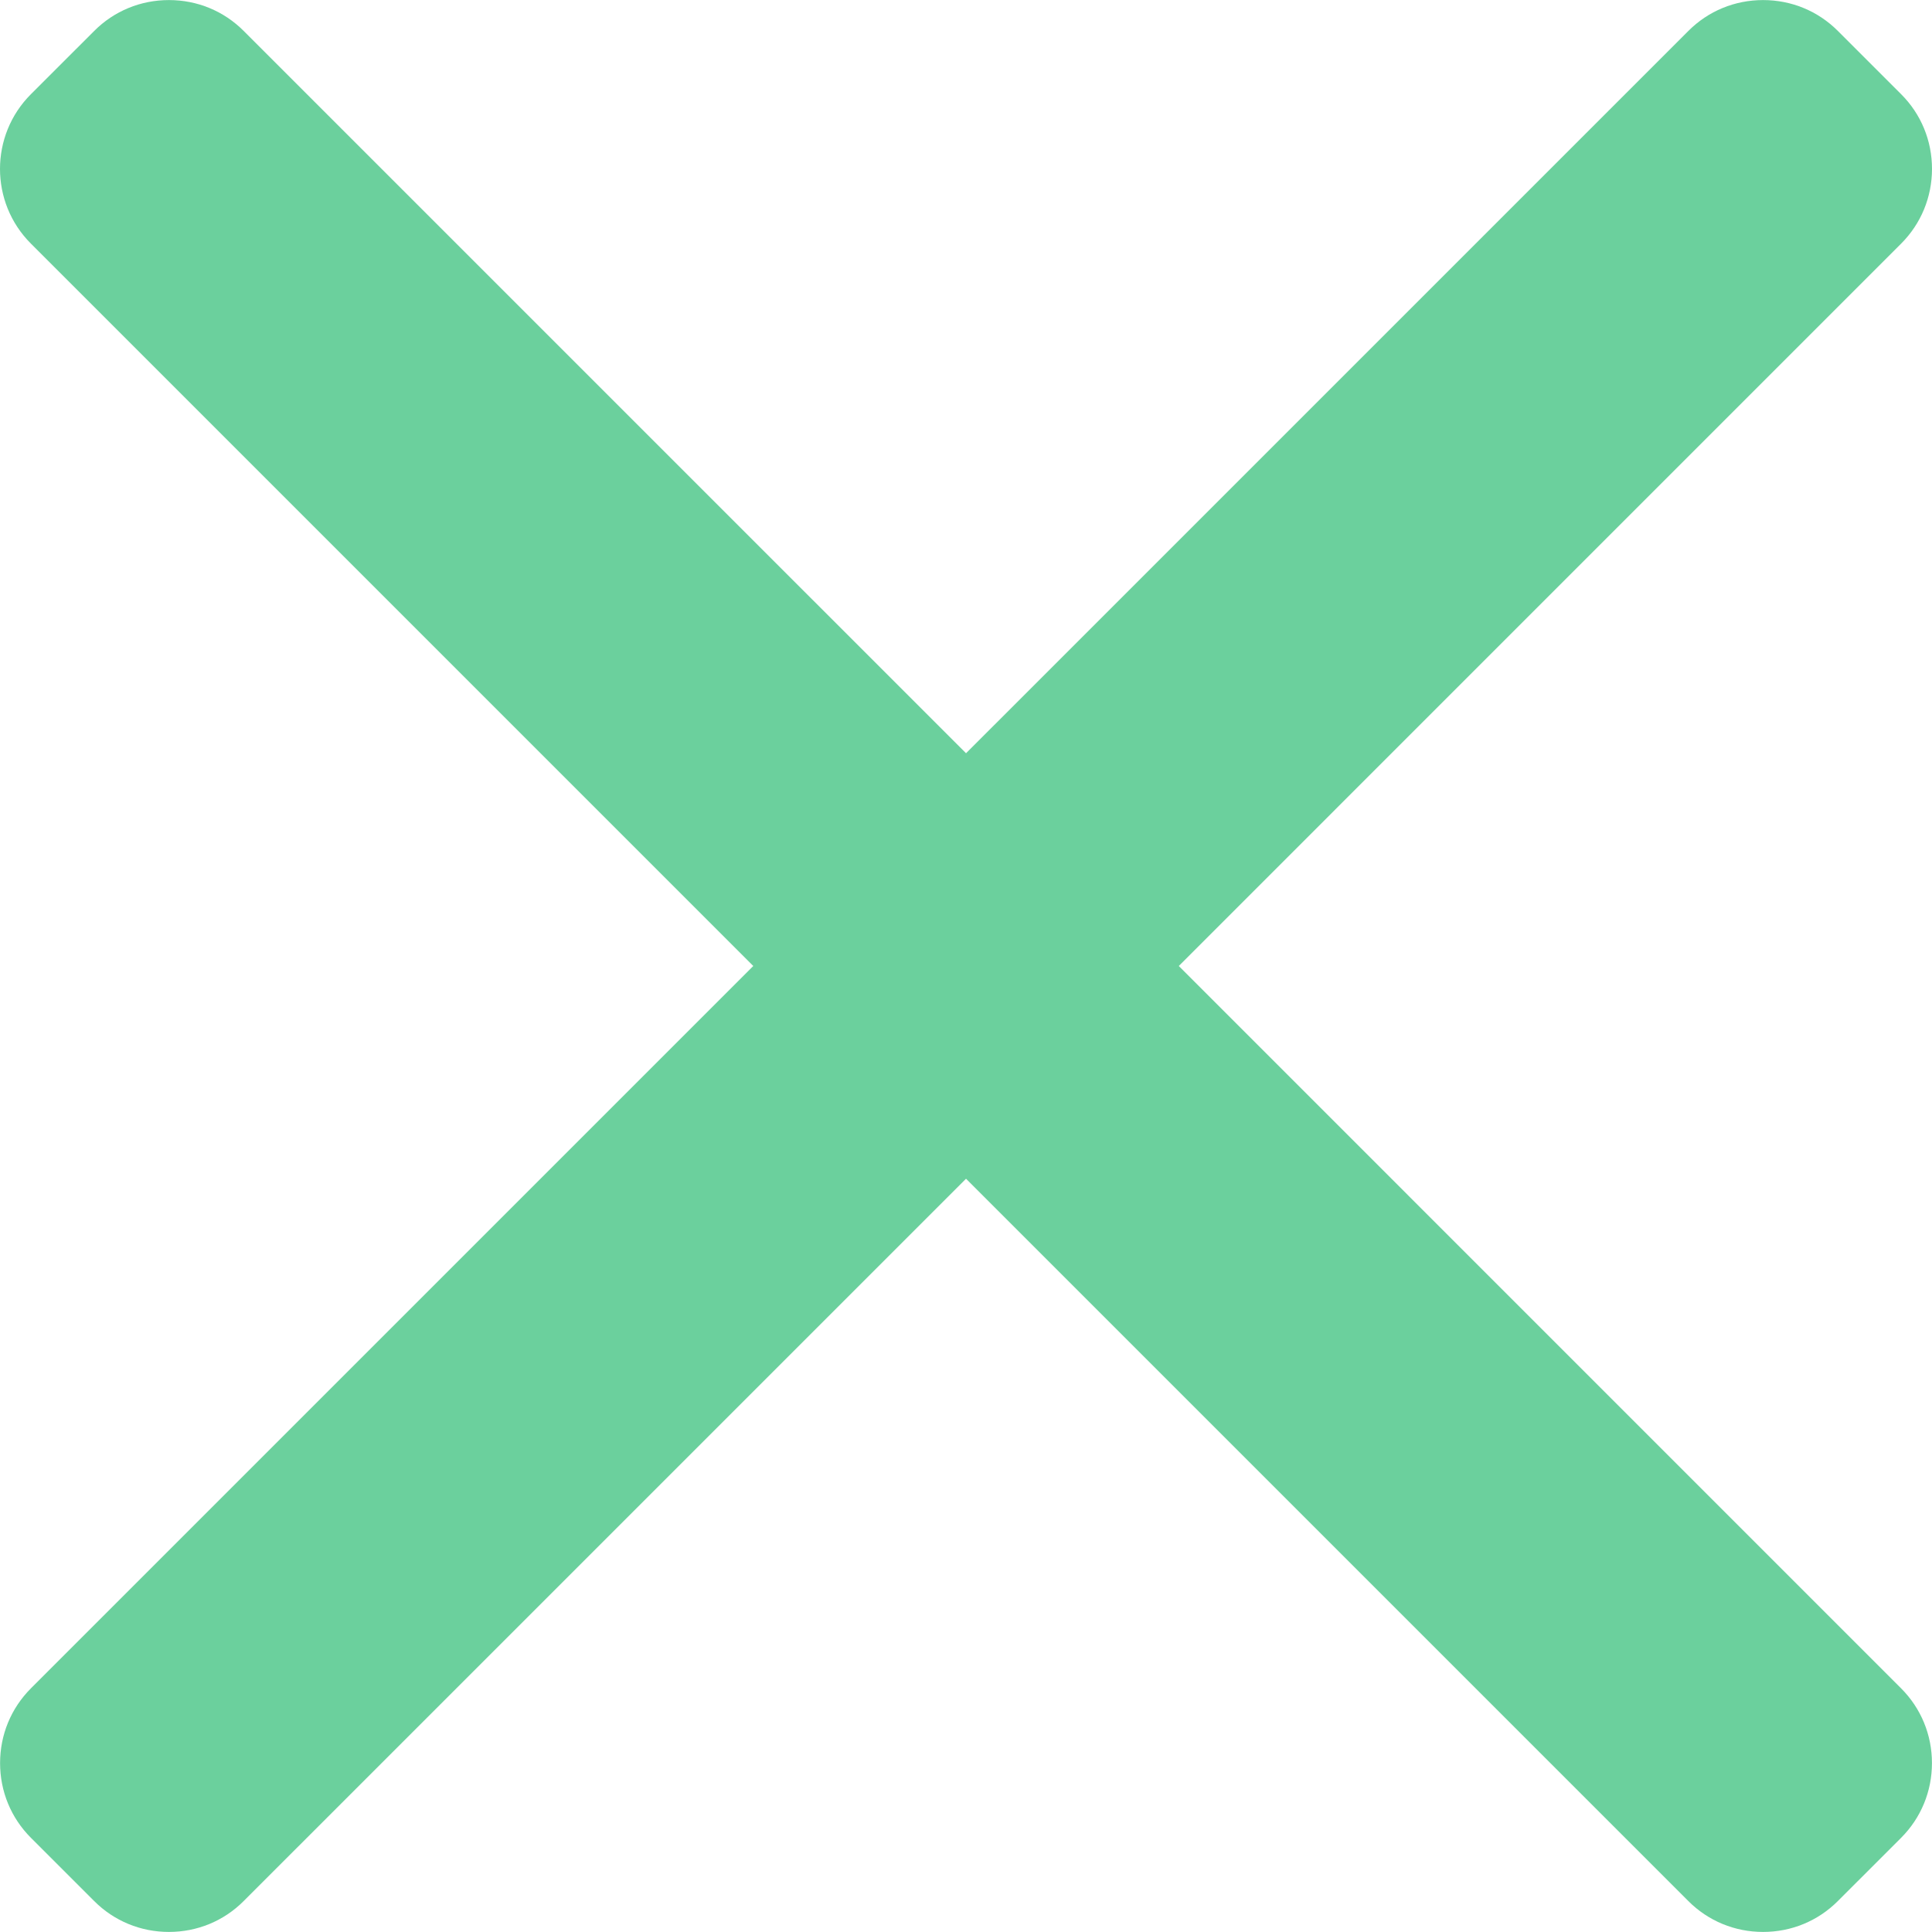
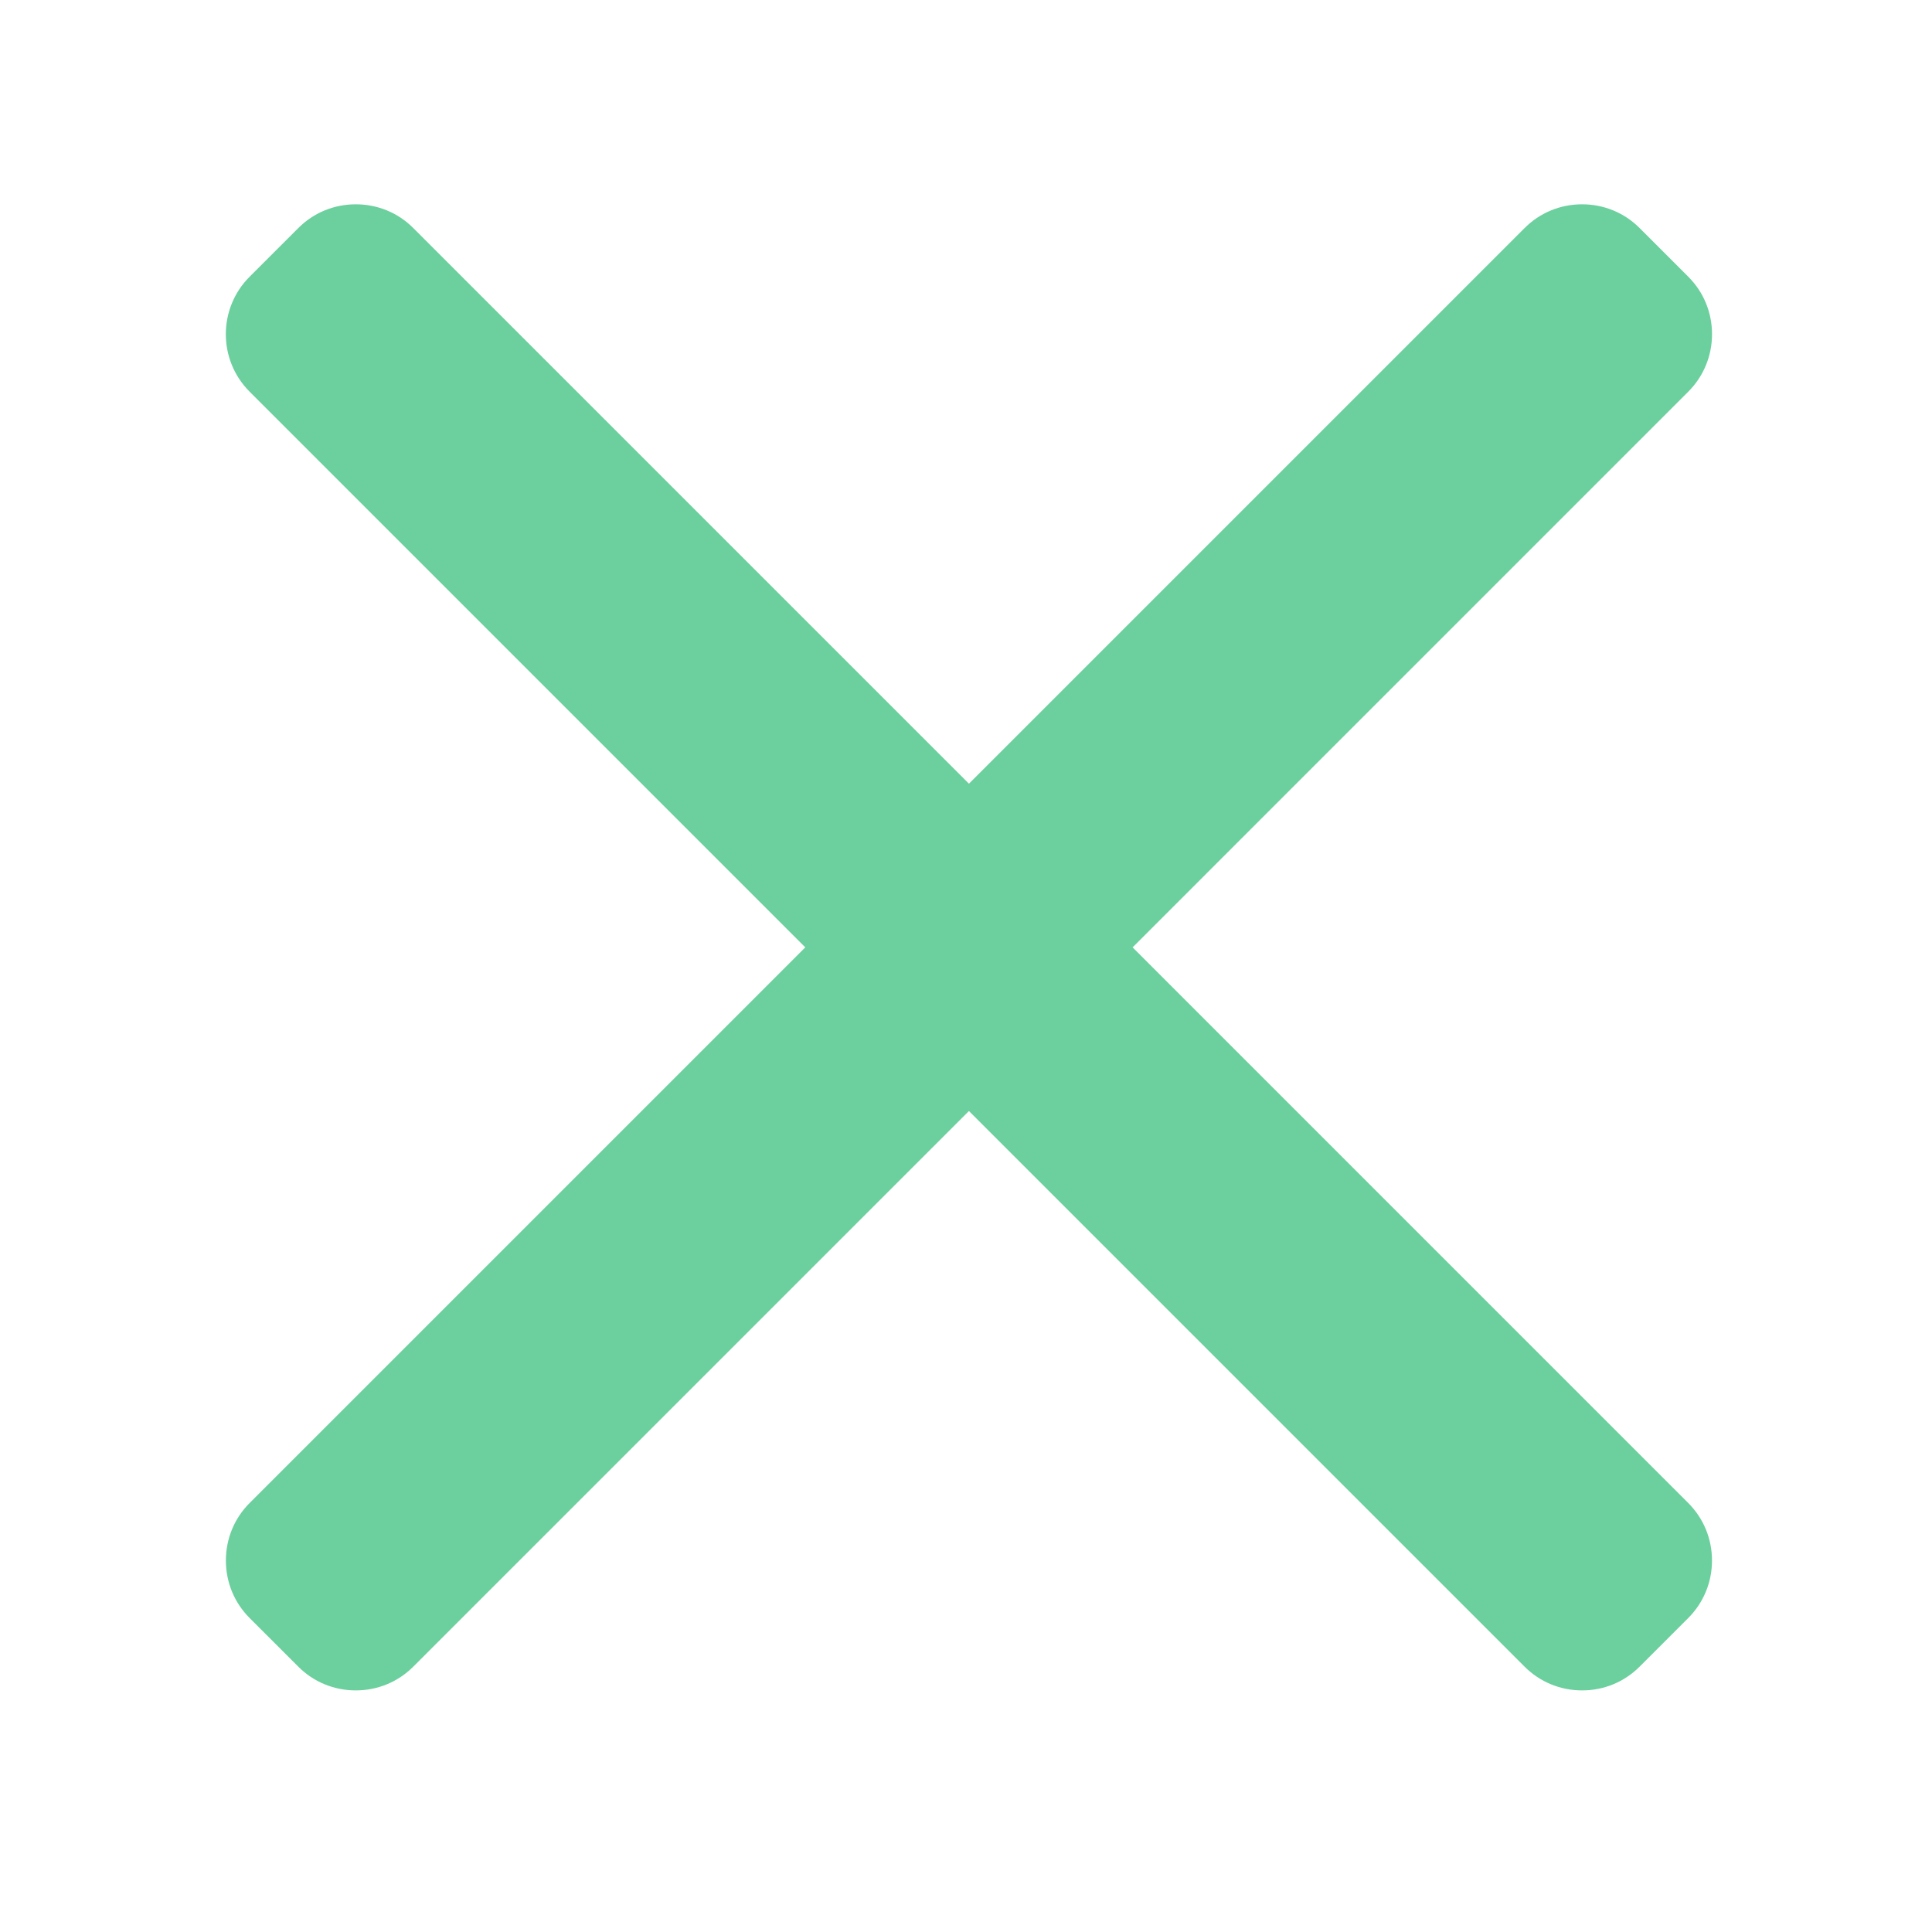
<svg xmlns="http://www.w3.org/2000/svg" viewBox="0 0 492 492" style="enable-background:new 0 0 492 492;">
-   <g>
+   <g style="" transform="matrix(0.769251, 0, 0, 0.769251, 57.5099, 52.01654)">
    <g>
      <path d="M300.188,246L484.14,62.04c5.06-5.064,7.852-11.82,7.86-19.024c0-7.208-2.792-13.972-7.86-19.028L468.02,7.872 c-5.068-5.076-11.824-7.856-19.036-7.856c-7.2,0-13.956,2.78-19.024,7.856L246.008,191.82L62.048,7.872 c-5.06-5.076-11.82-7.856-19.028-7.856c-7.2,0-13.96,2.78-19.02,7.856L7.872,23.988c-10.496,10.496-10.496,27.568,0,38.052 L191.828,246L7.872,429.952c-5.064,5.072-7.852,11.828-7.852,19.032c0,7.204,2.788,13.96,7.852,19.028l16.124,16.116 c5.06,5.072,11.824,7.856,19.02,7.856c7.208,0,13.968-2.784,19.028-7.856l183.96-183.952l183.952,183.952 c5.068,5.072,11.824,7.856,19.024,7.856h0.008c7.204,0,13.96-2.784,19.028-7.856l16.12-16.116 c5.06-5.064,7.852-11.824,7.852-19.028c0-7.204-2.792-13.96-7.852-19.028L300.188,246z" style="fill: rgb(107, 208, 157);" />
    </g>
  </g>
  <g />
  <g />
  <g />
  <g />
  <g />
  <g />
  <g />
  <g />
  <g />
  <g />
  <g />
  <g />
  <g />
  <g />
  <g />
</svg>
